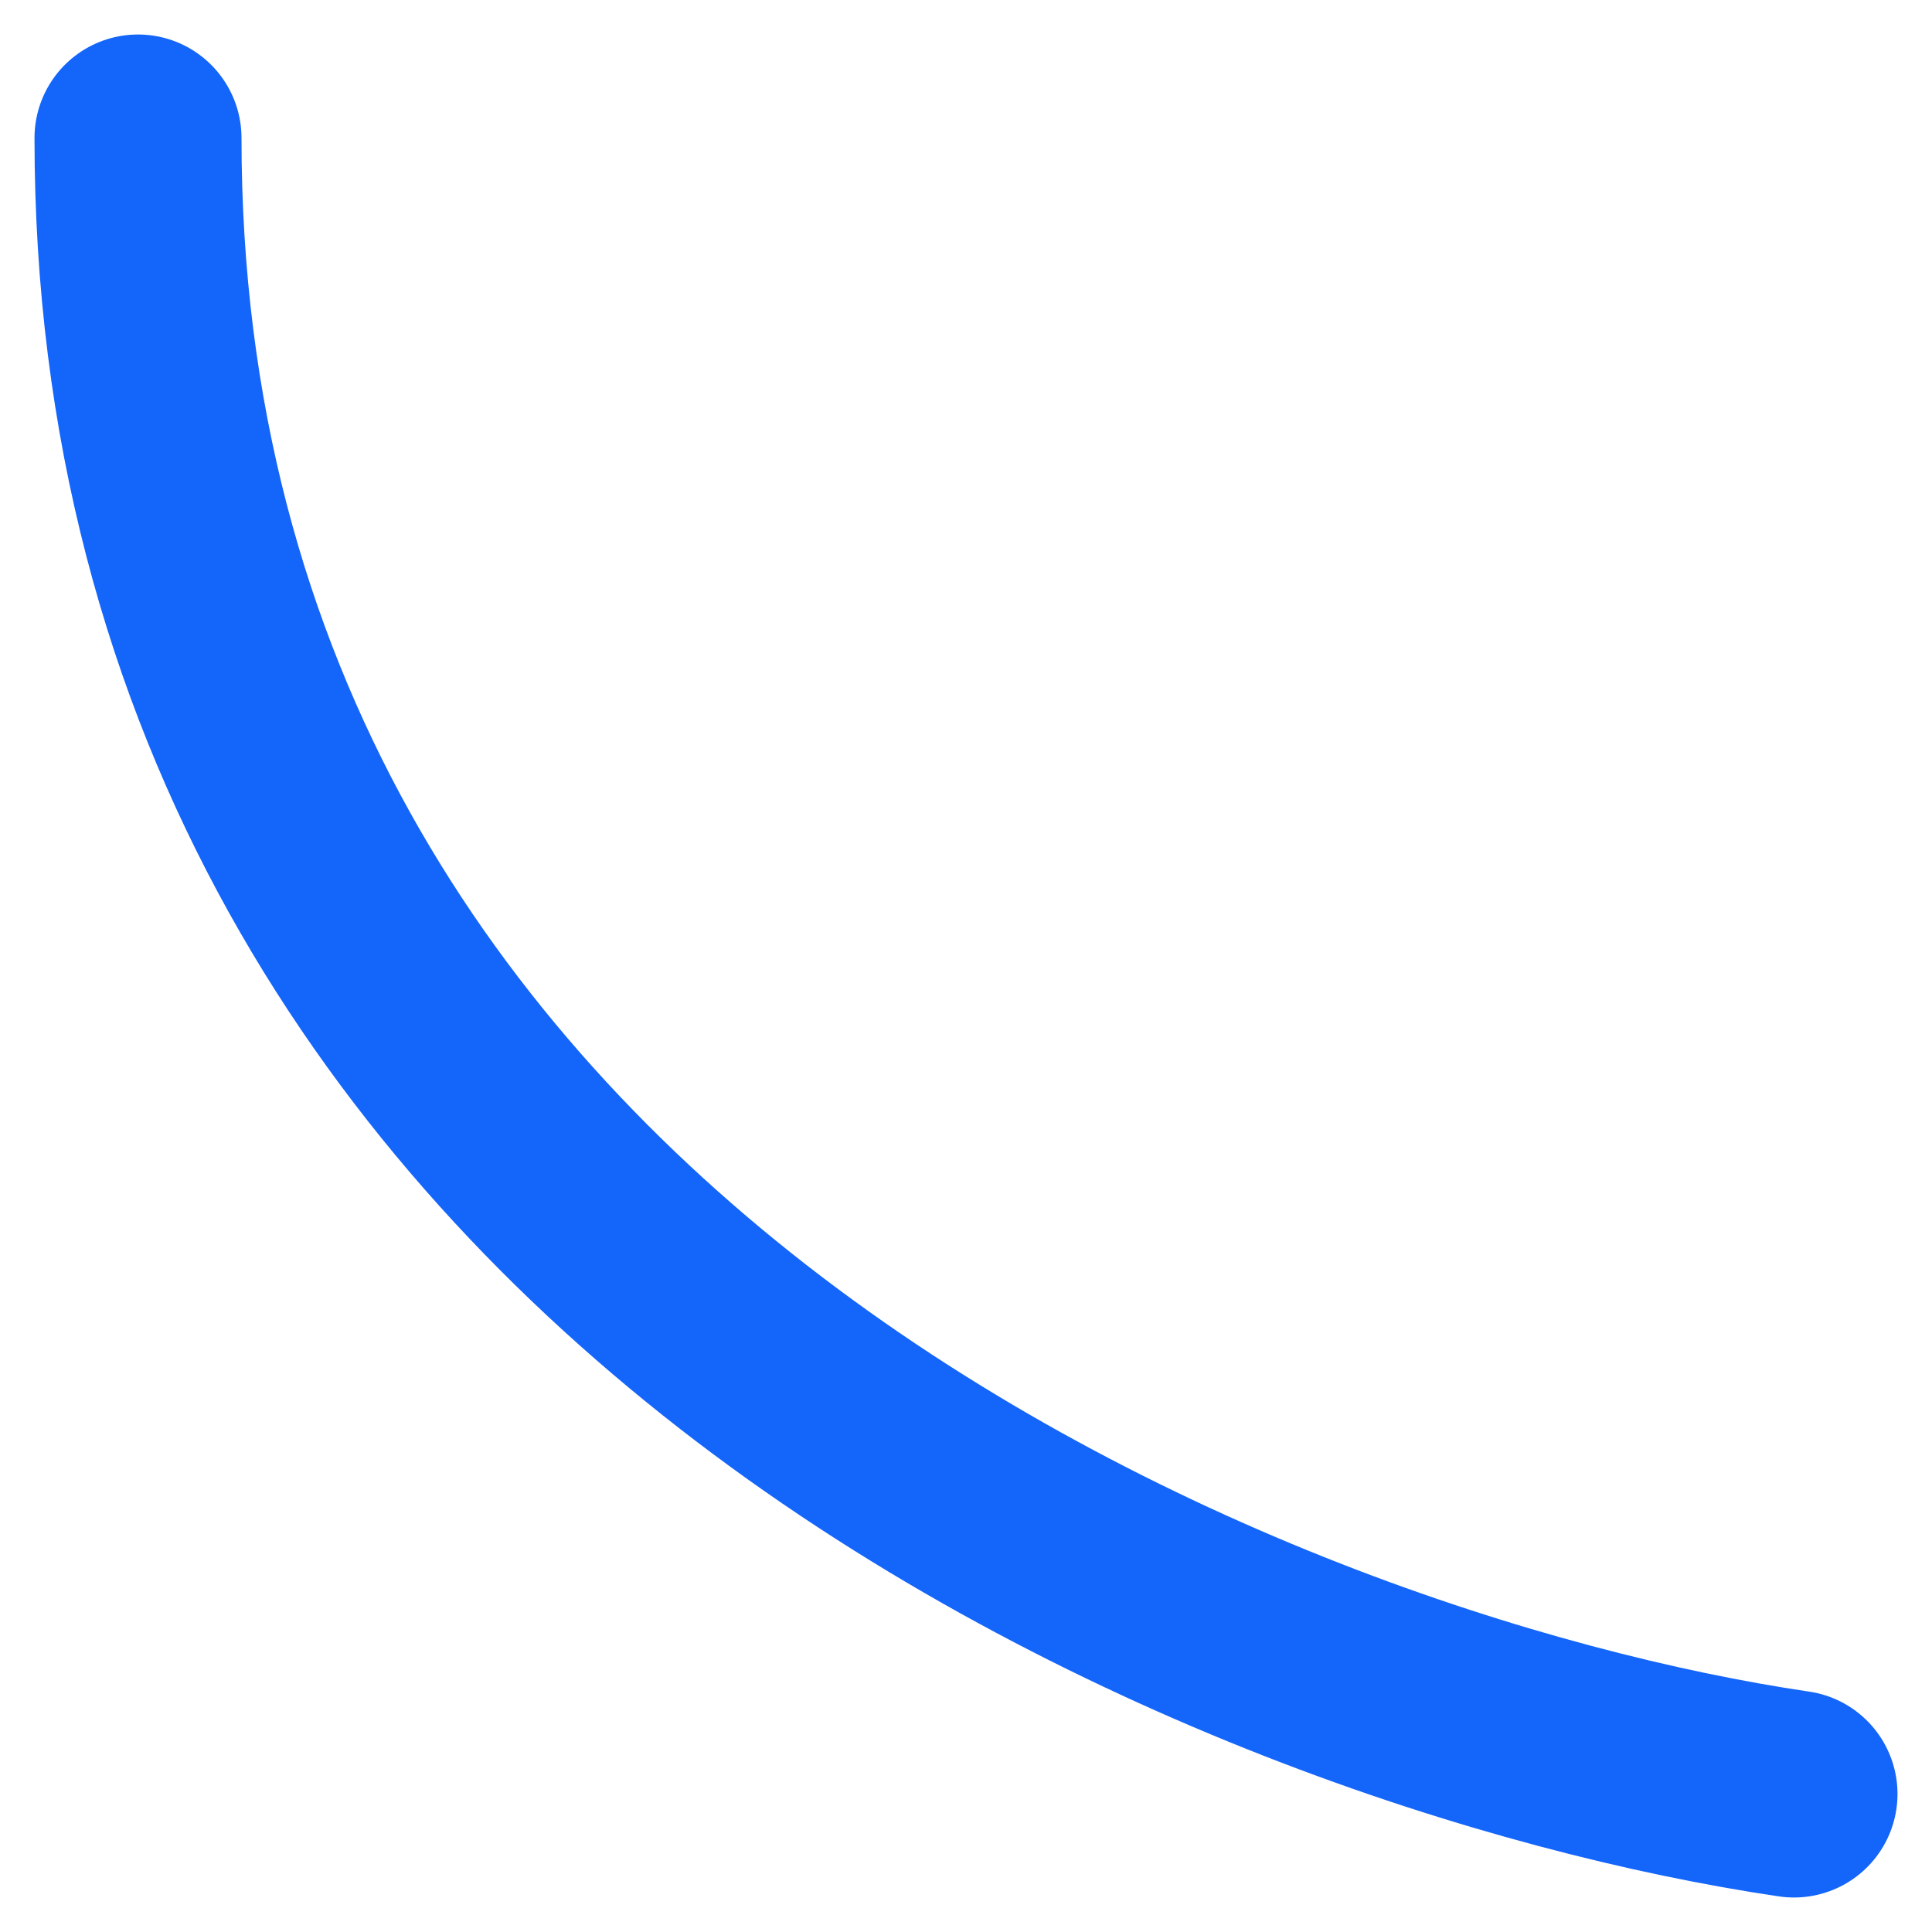
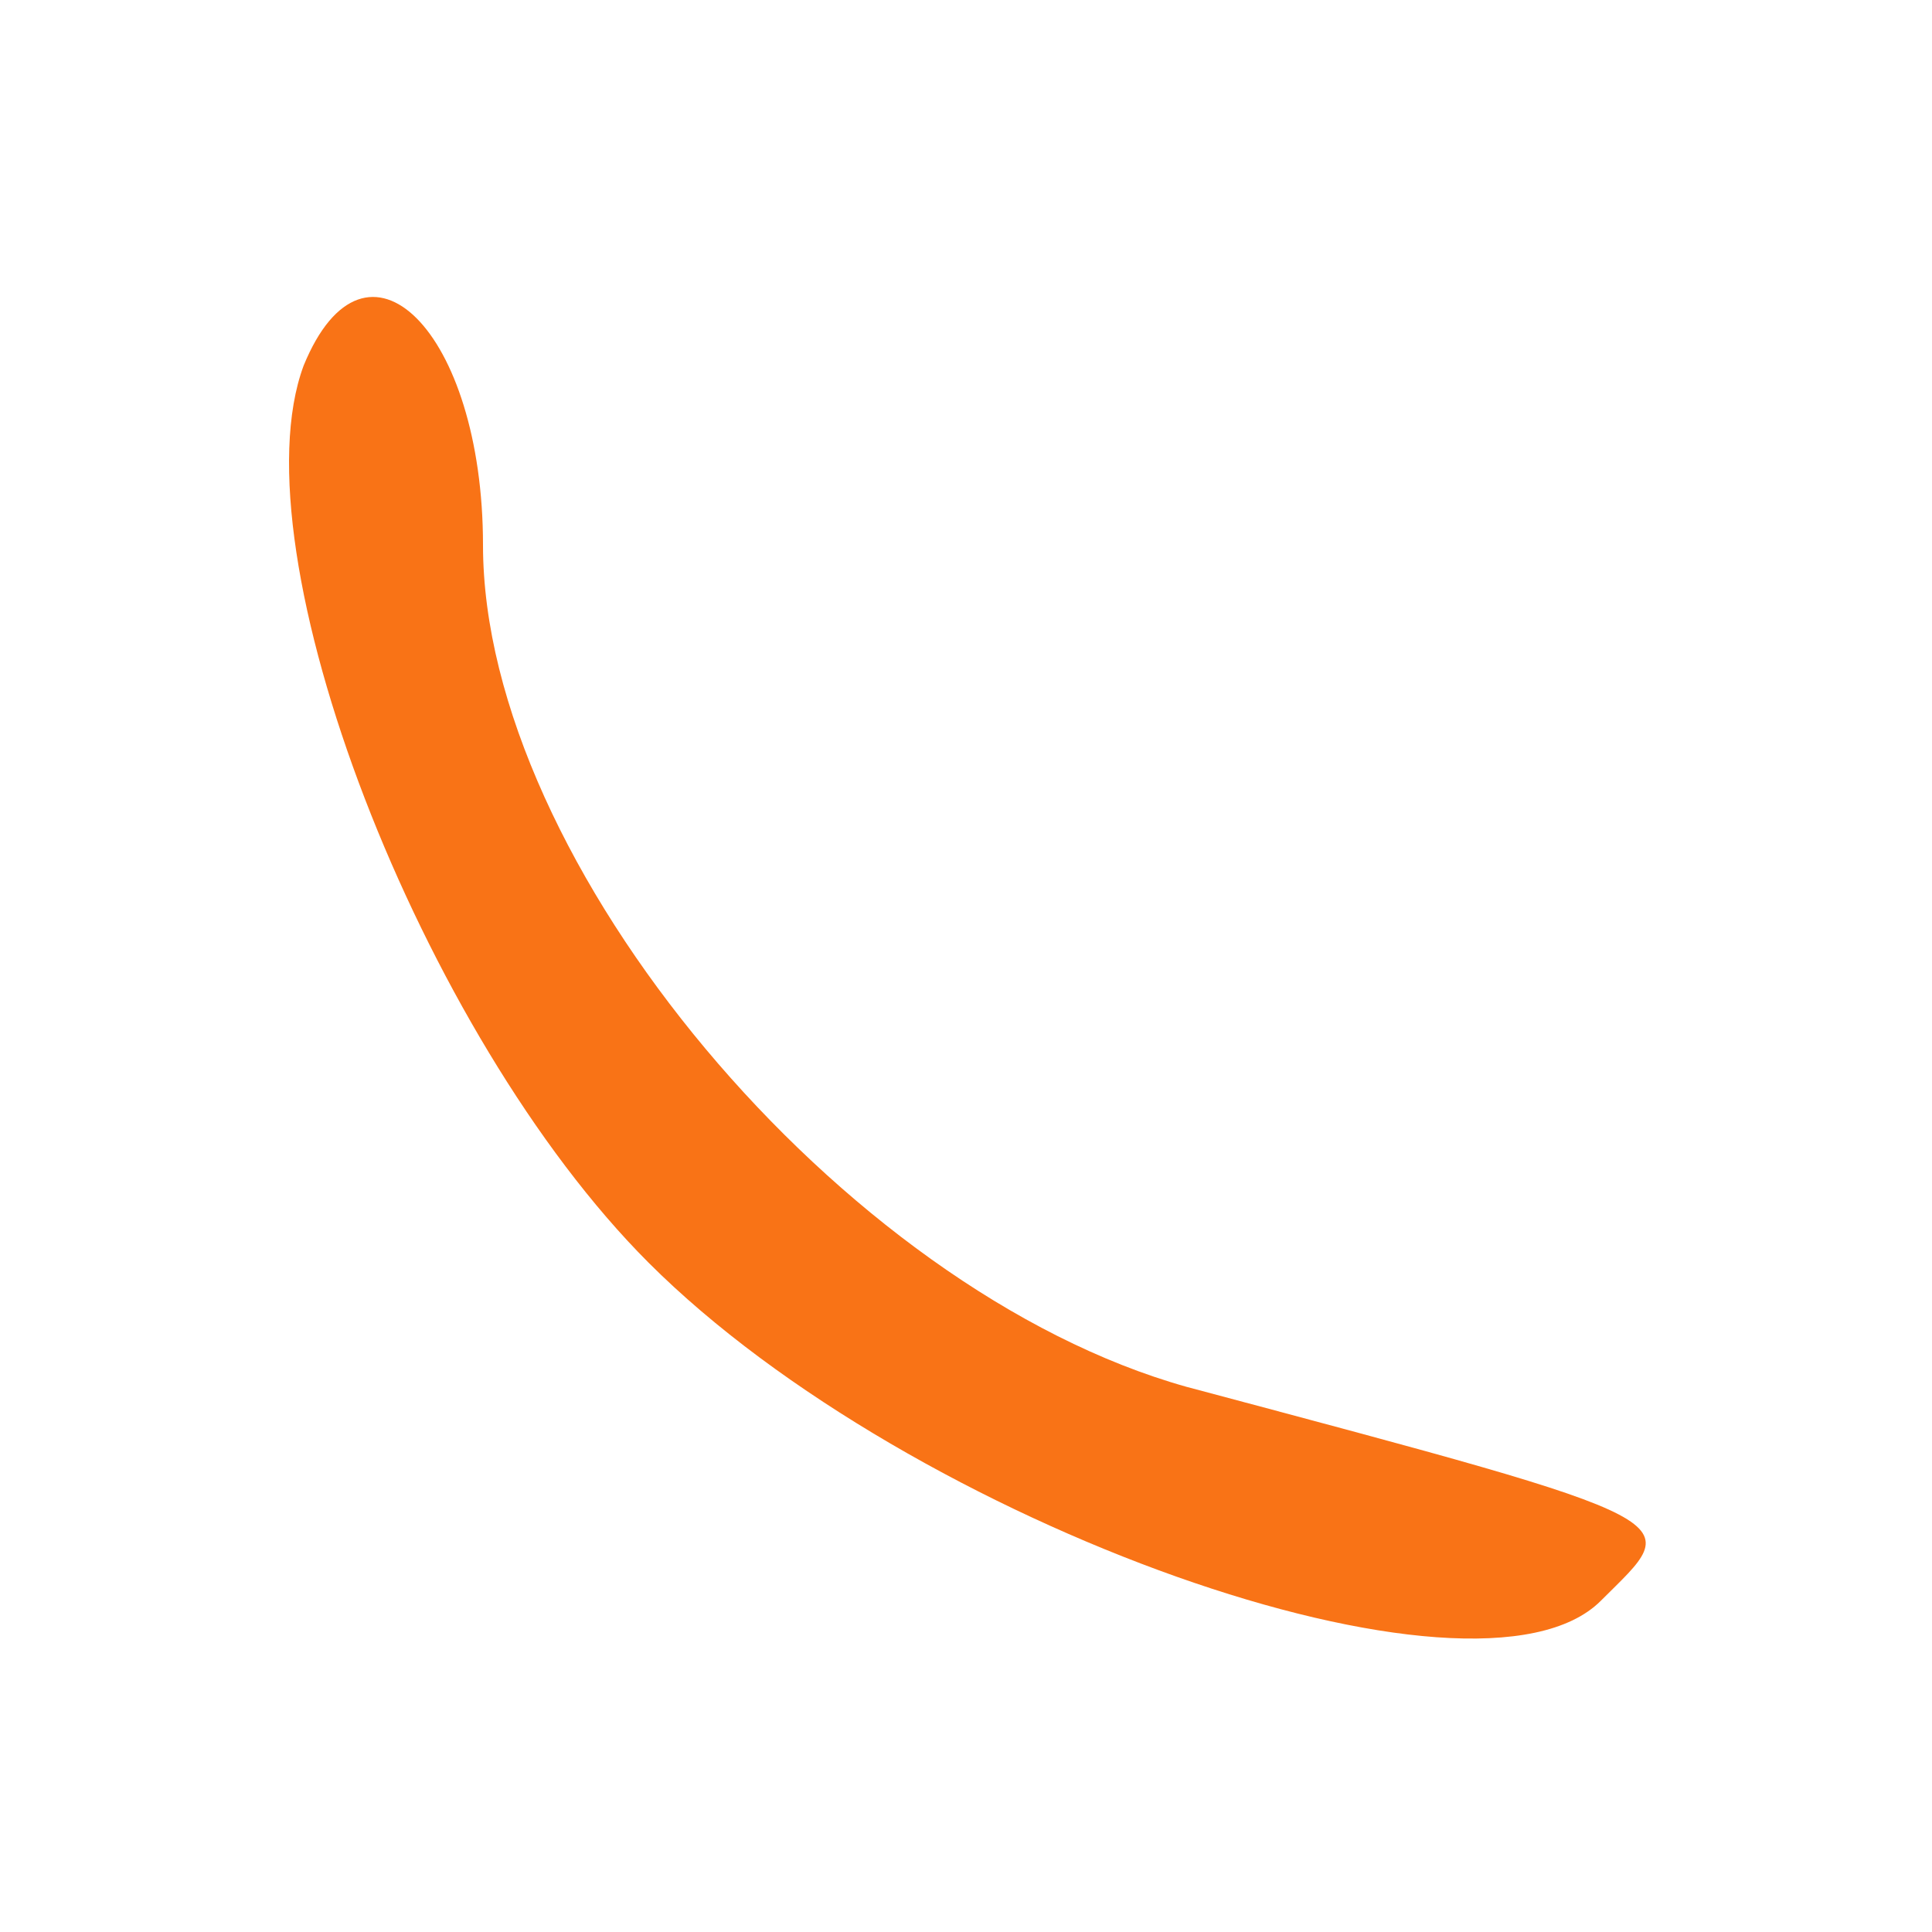
- <svg xmlns="http://www.w3.org/2000/svg" width="28" height="28" viewBox="0 0 28 28" fill="none">
-   <path d="M26 26C18 24.821 2 18.37 2 2" stroke="#1465FA" stroke-width="3" stroke-linecap="round" />
+ <svg xmlns="http://www.w3.org/2000/svg" version="1.0" width="28pt" height="28pt" viewBox="0 0 28 28" preserveAspectRatio="xMidYMid meet">
+   <g transform="translate(0,28) scale(0.1,-0.1)" fill="#f97316" stroke="none">
+     <path d="M44 227 c-10 -27 17 -97 50 -130 38 -38 120 -67 138 -49 12 12 15 11 -60 31 -50 14 -102 76 -102 122 0 31 -17 48 -26 26z" />
+   </g>
</svg>
